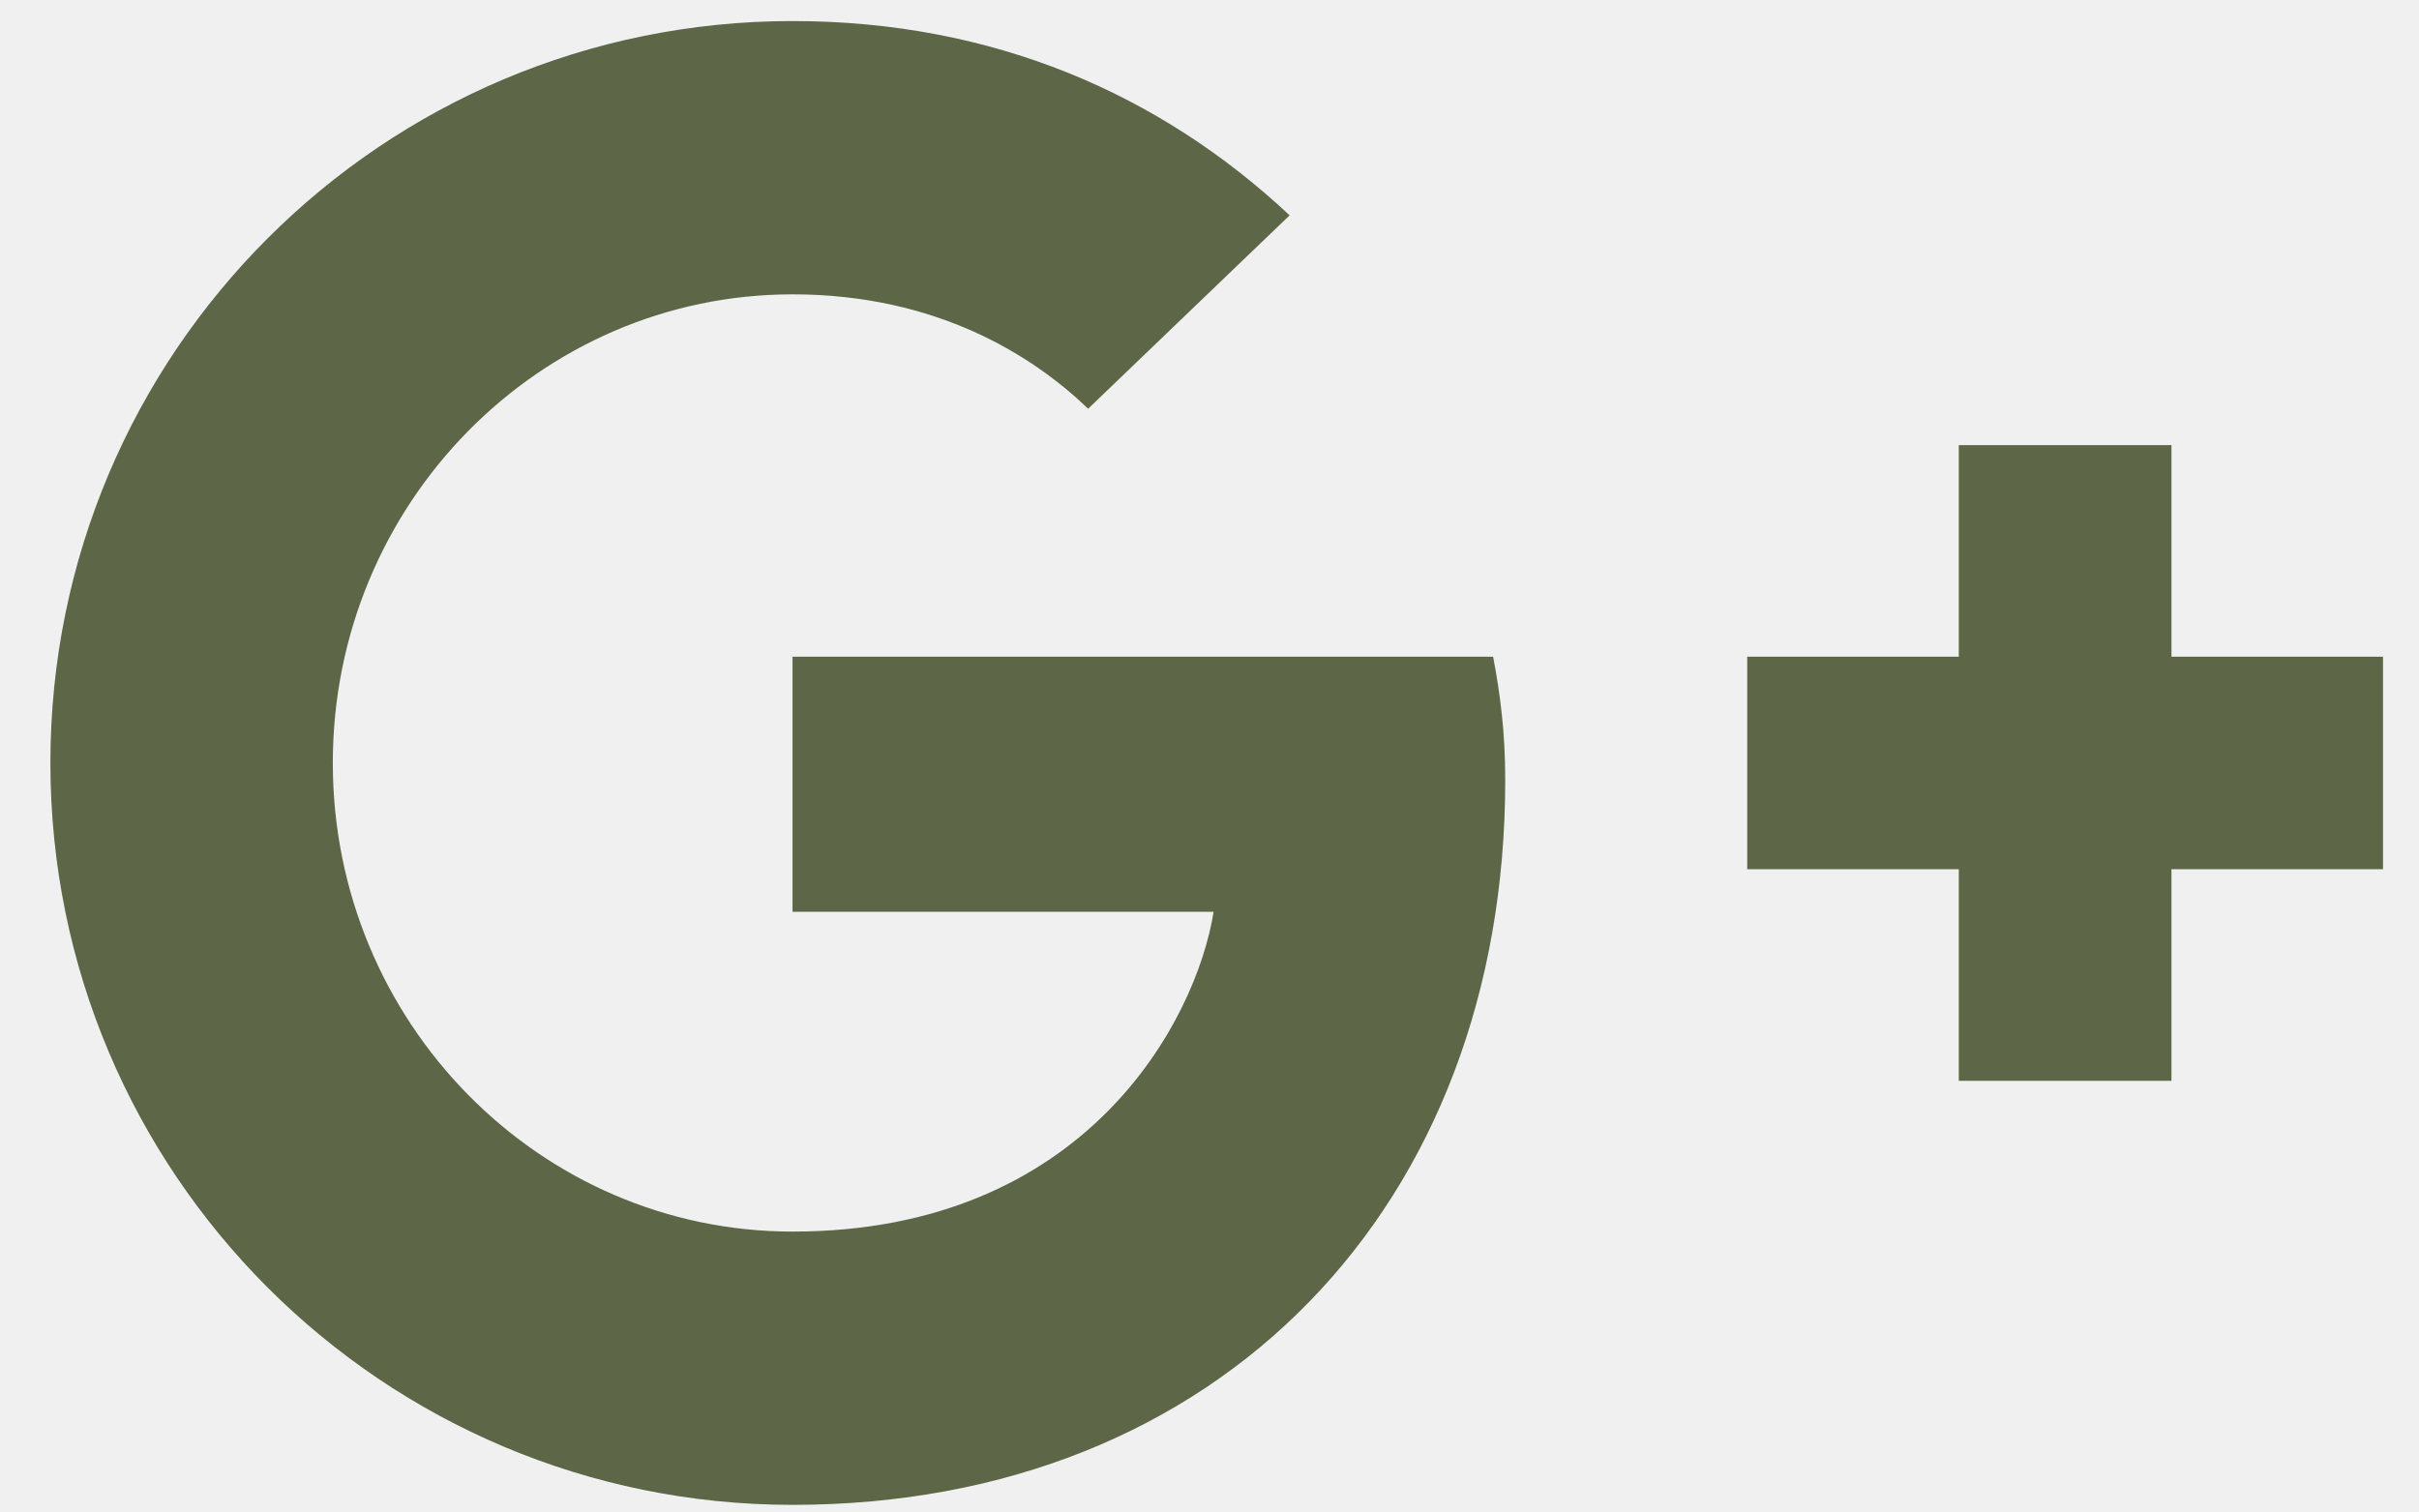
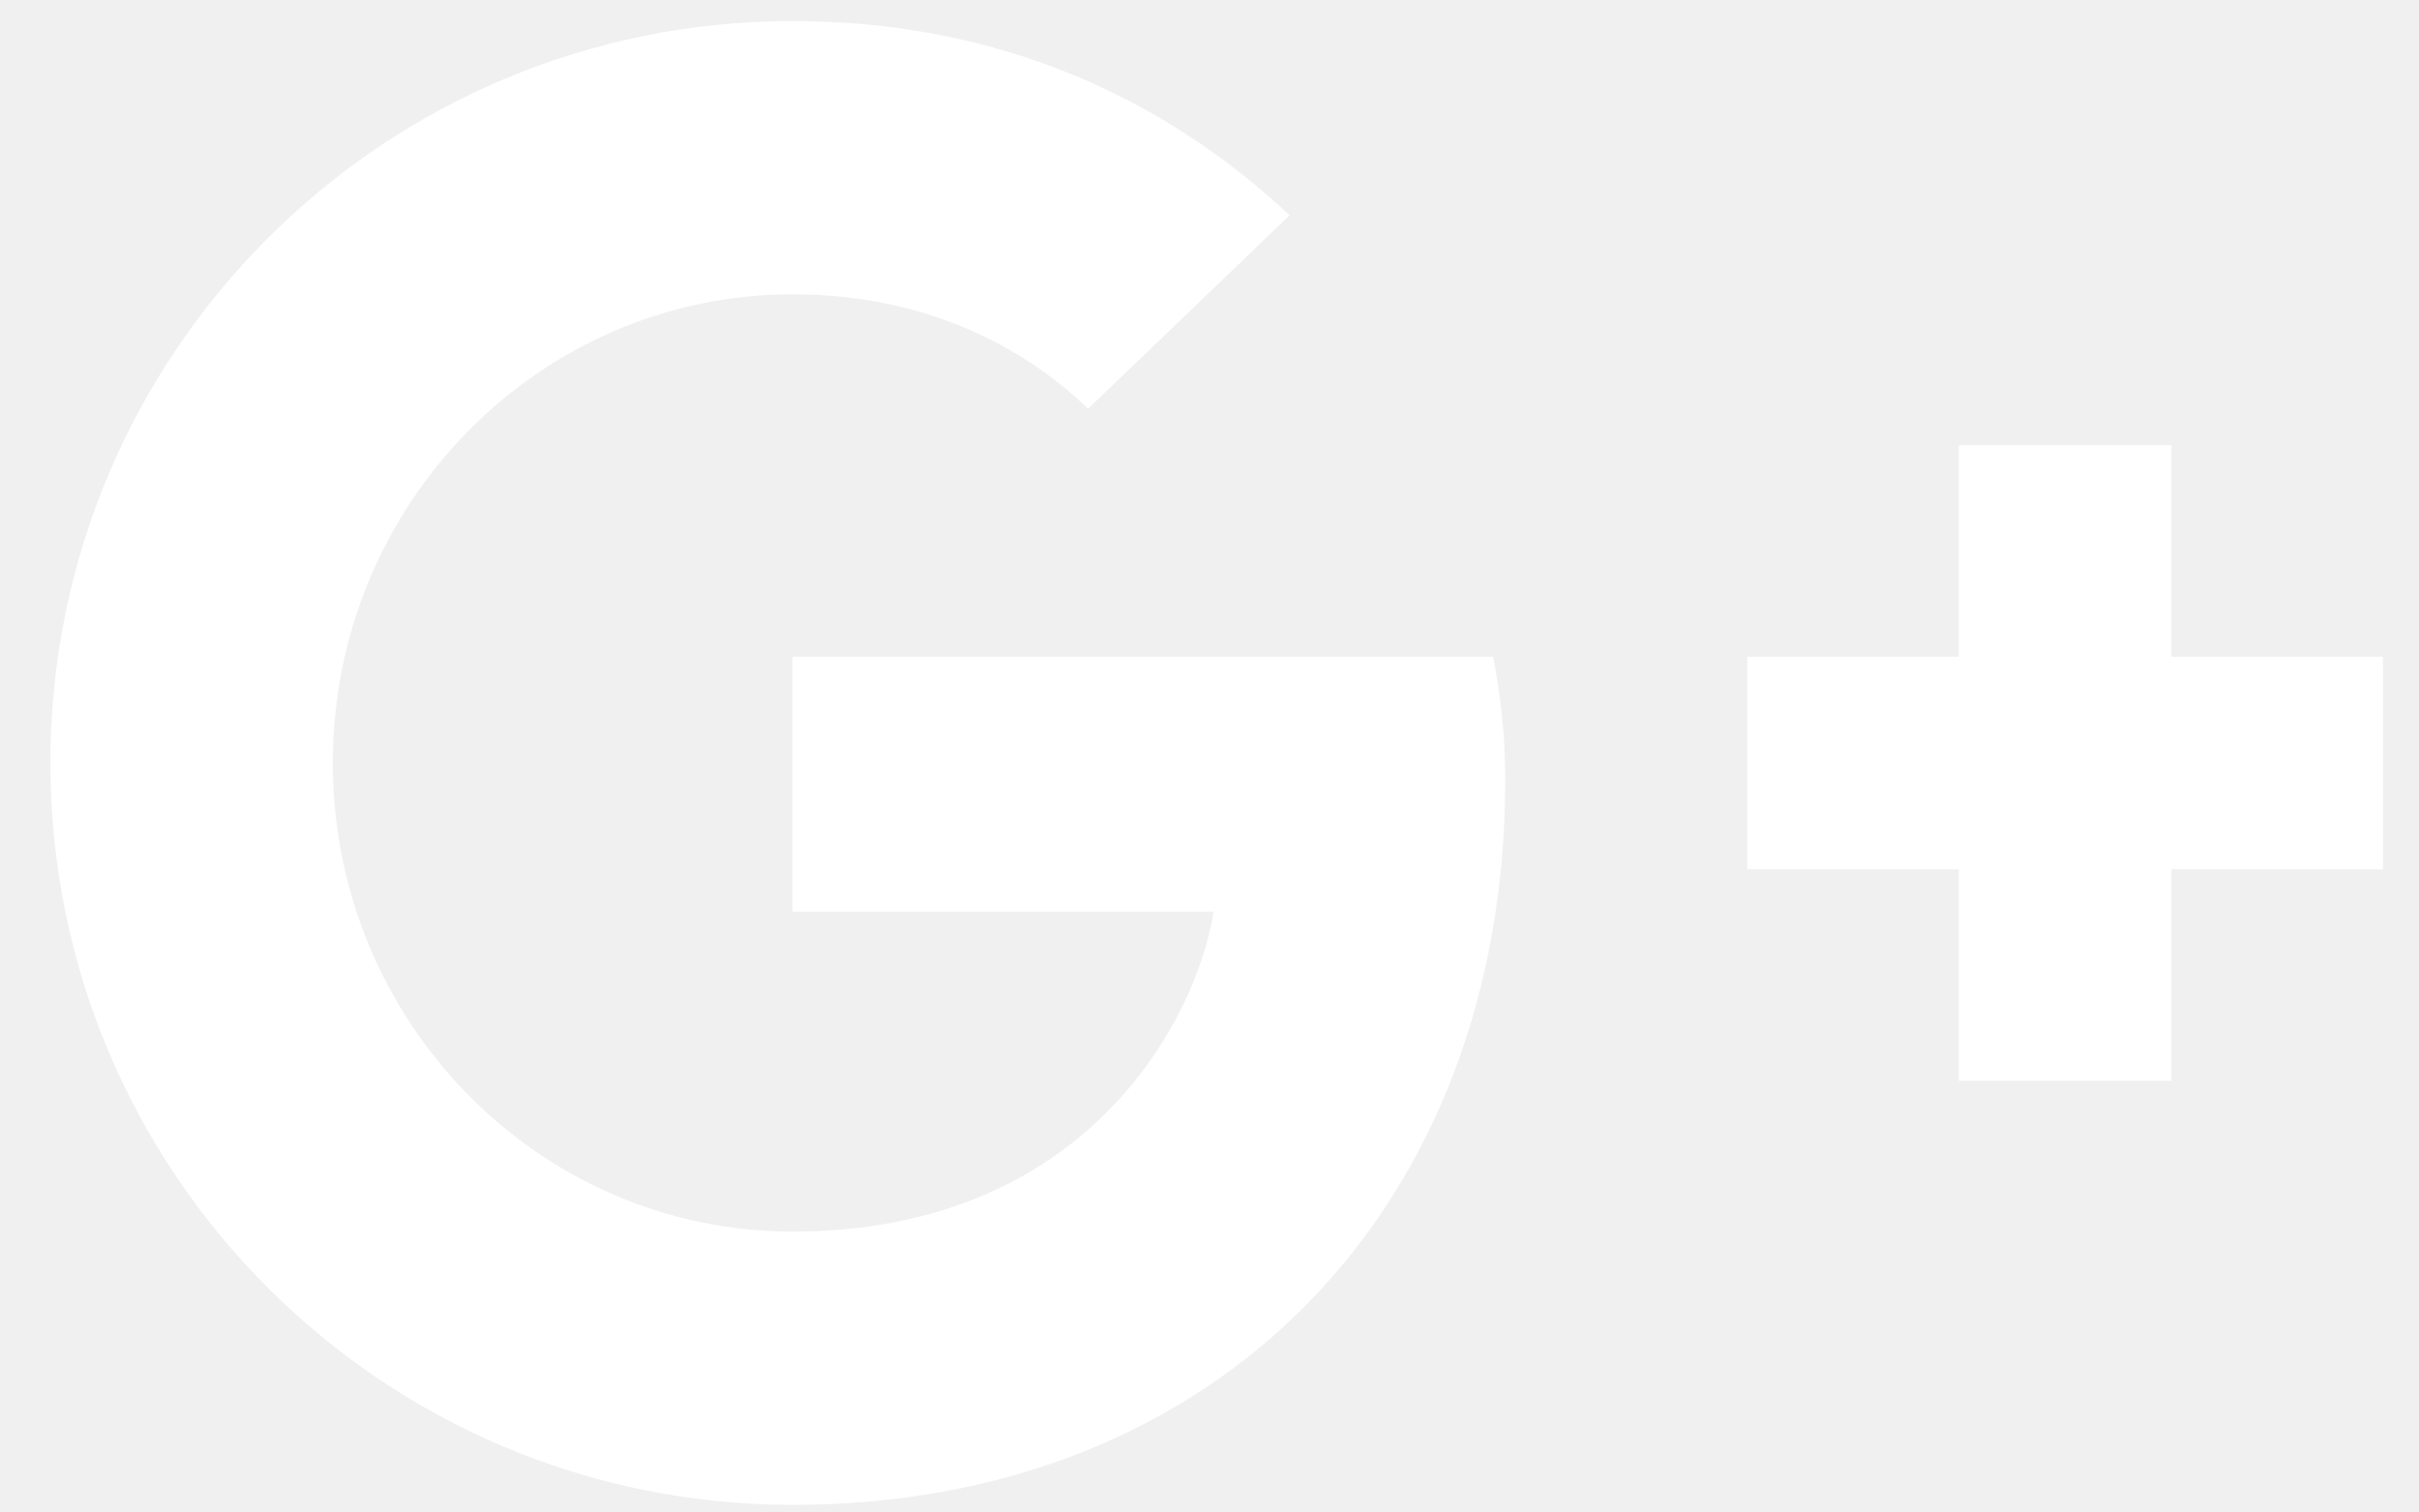
<svg xmlns="http://www.w3.org/2000/svg" width="24" height="15" viewBox="0 0 24 15" fill="none">
-   <path fill-rule="evenodd" clip-rule="evenodd" d="M14.814 6.517C14.884 6.888 14.934 7.26 14.934 7.742C14.934 11.951 12.112 14.934 7.863 14.934C3.795 14.934 0.5 11.639 0.5 7.571C0.5 3.503 3.795 0.209 7.863 0.209C9.852 0.209 11.509 0.932 12.795 2.137L10.796 4.056C10.253 3.534 9.299 2.921 7.863 2.921C5.352 2.921 3.302 5 3.302 7.571C3.302 10.143 5.352 12.222 7.863 12.222C10.776 12.222 11.87 10.123 12.041 9.048H7.863V6.517H14.814ZM21.544 6.517H23.643V8.626H21.544V10.726H19.434V8.626H17.335V6.517H19.434V4.417H21.544V6.517Z" fill="#5E6648" />
+   <path fill-rule="evenodd" clip-rule="evenodd" d="M14.814 6.517C14.884 6.888 14.934 7.26 14.934 7.742C14.934 11.951 12.112 14.934 7.863 14.934C3.795 14.934 0.5 11.639 0.5 7.571C0.5 3.503 3.795 0.209 7.863 0.209C9.852 0.209 11.509 0.932 12.795 2.137L10.796 4.056C10.253 3.534 9.299 2.921 7.863 2.921C5.352 2.921 3.302 5 3.302 7.571C3.302 10.143 5.352 12.222 7.863 12.222C10.776 12.222 11.87 10.123 12.041 9.048H7.863V6.517H14.814ZM21.544 6.517H23.643V8.626H21.544V10.726H19.434V8.626H17.335V6.517H19.434V4.417H21.544V6.517Z" fill="#FFFFFF" />
</svg>
